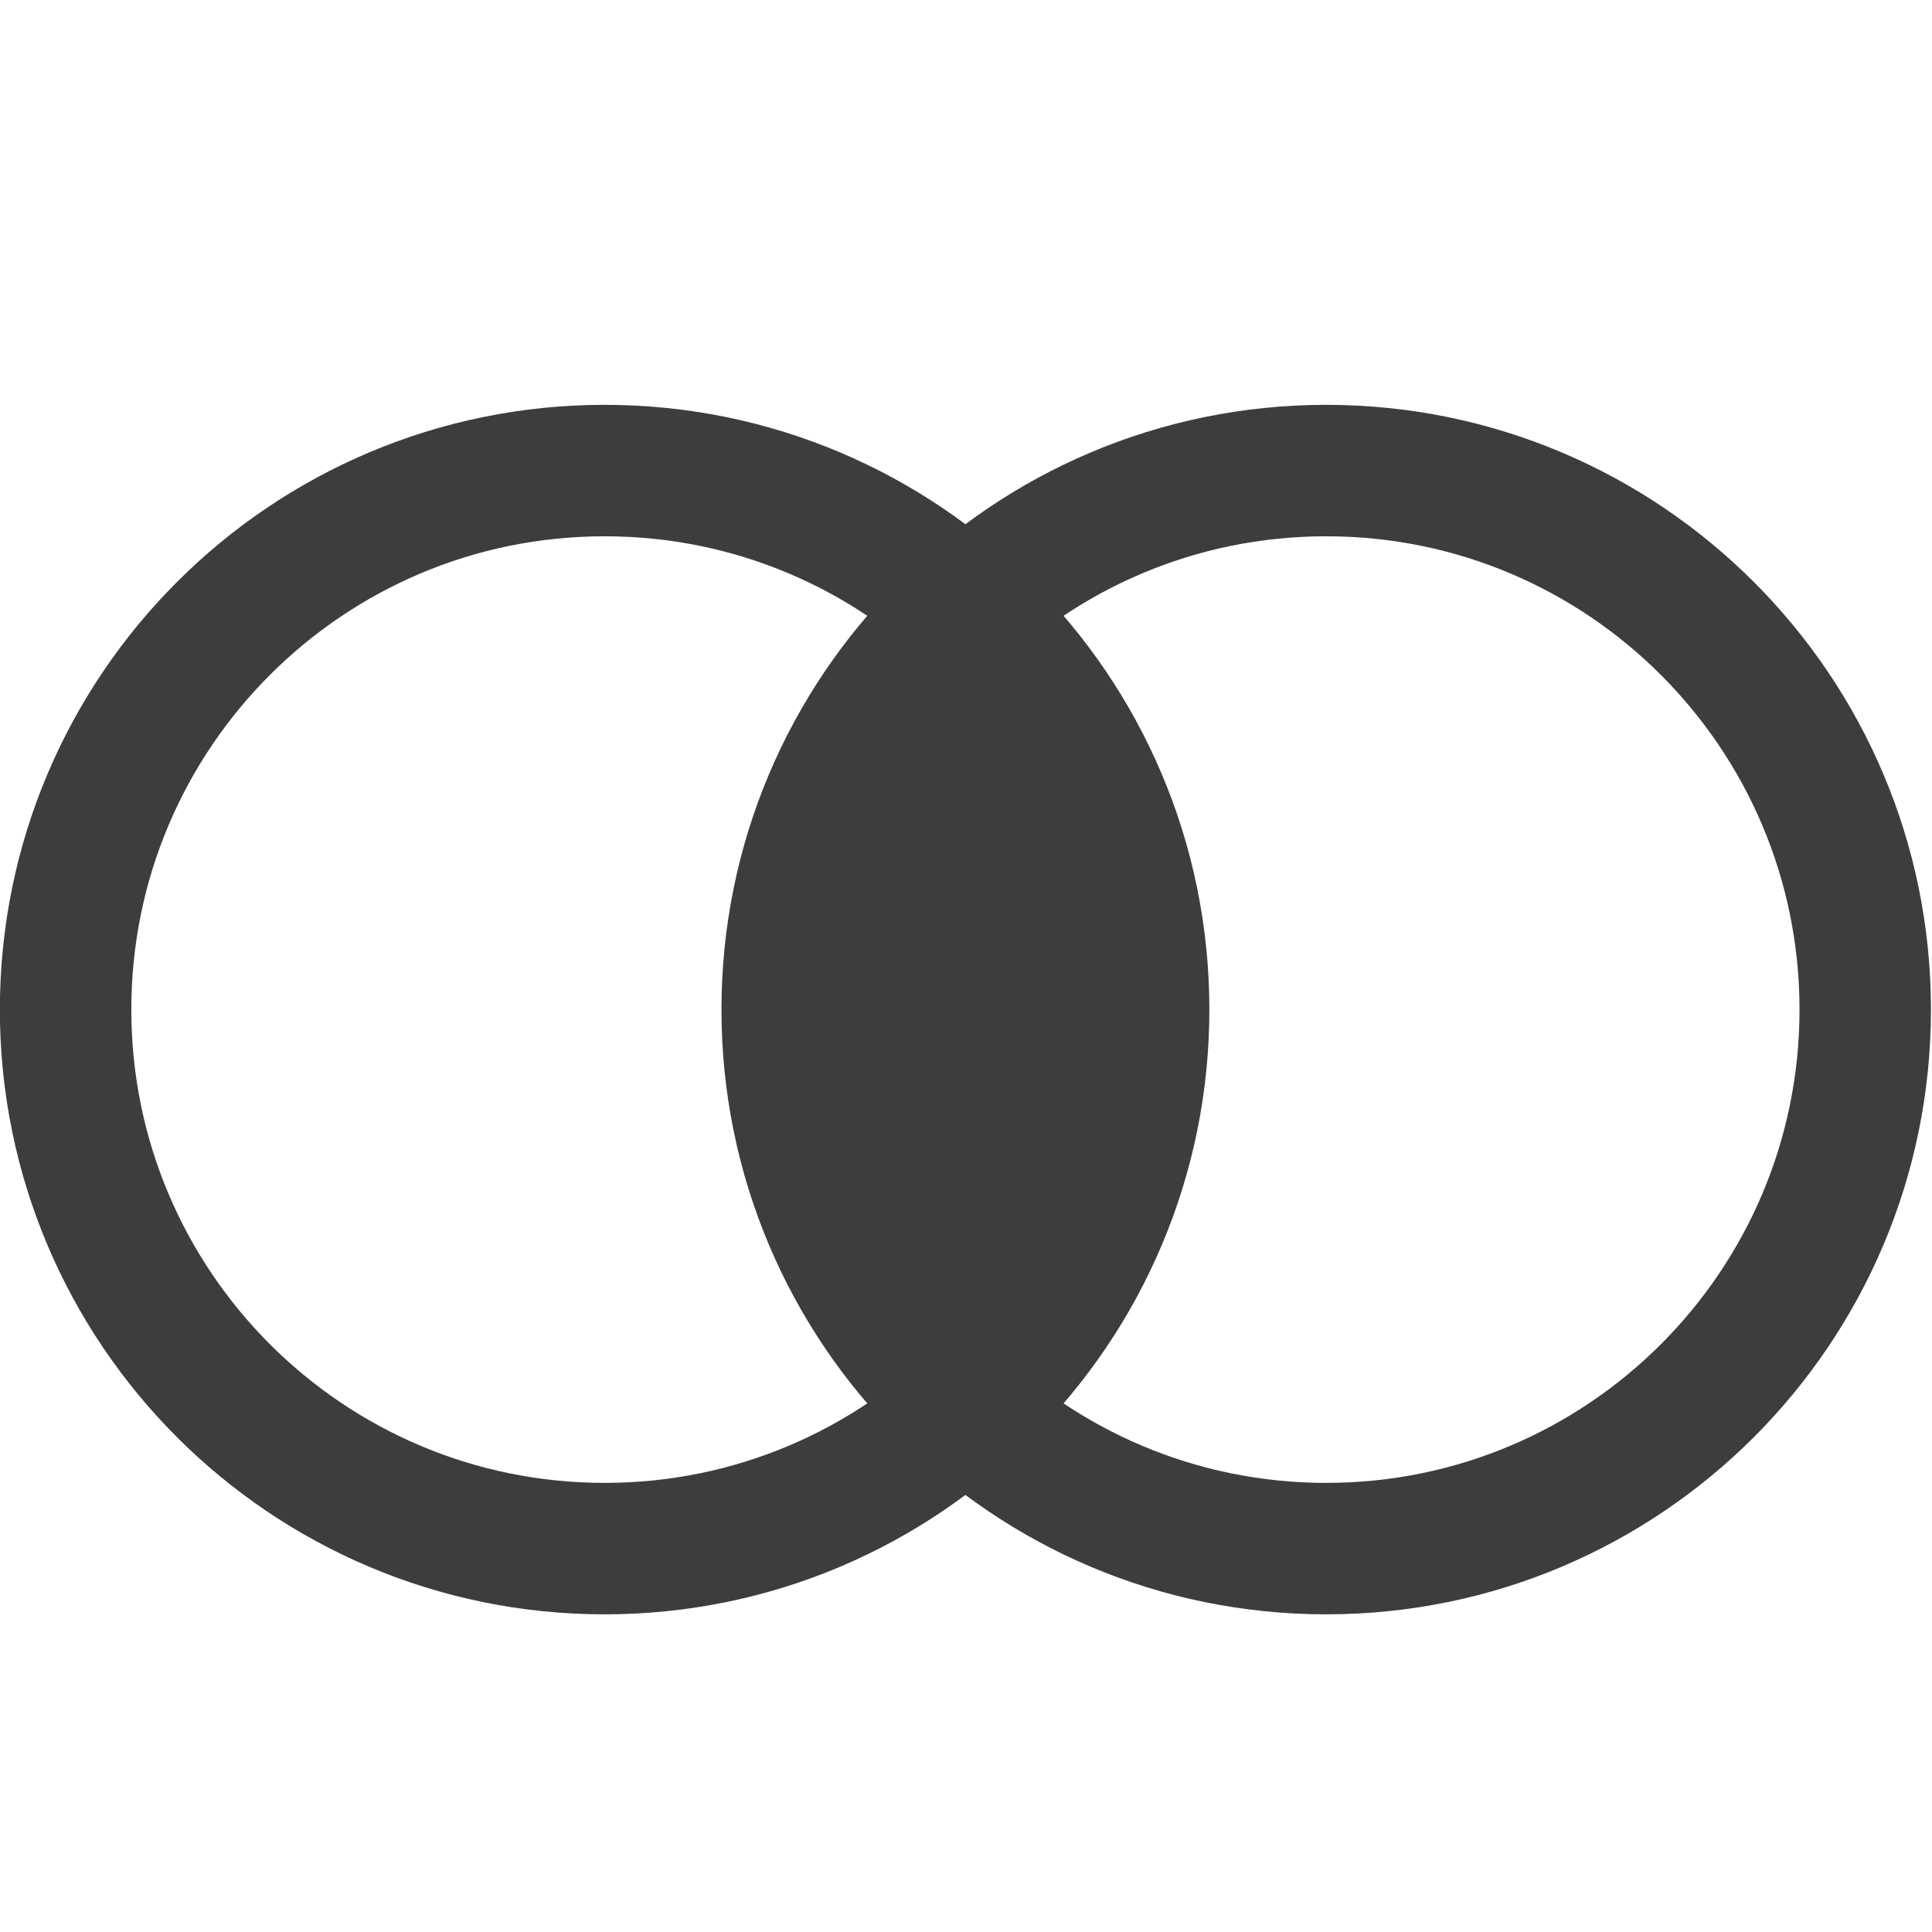
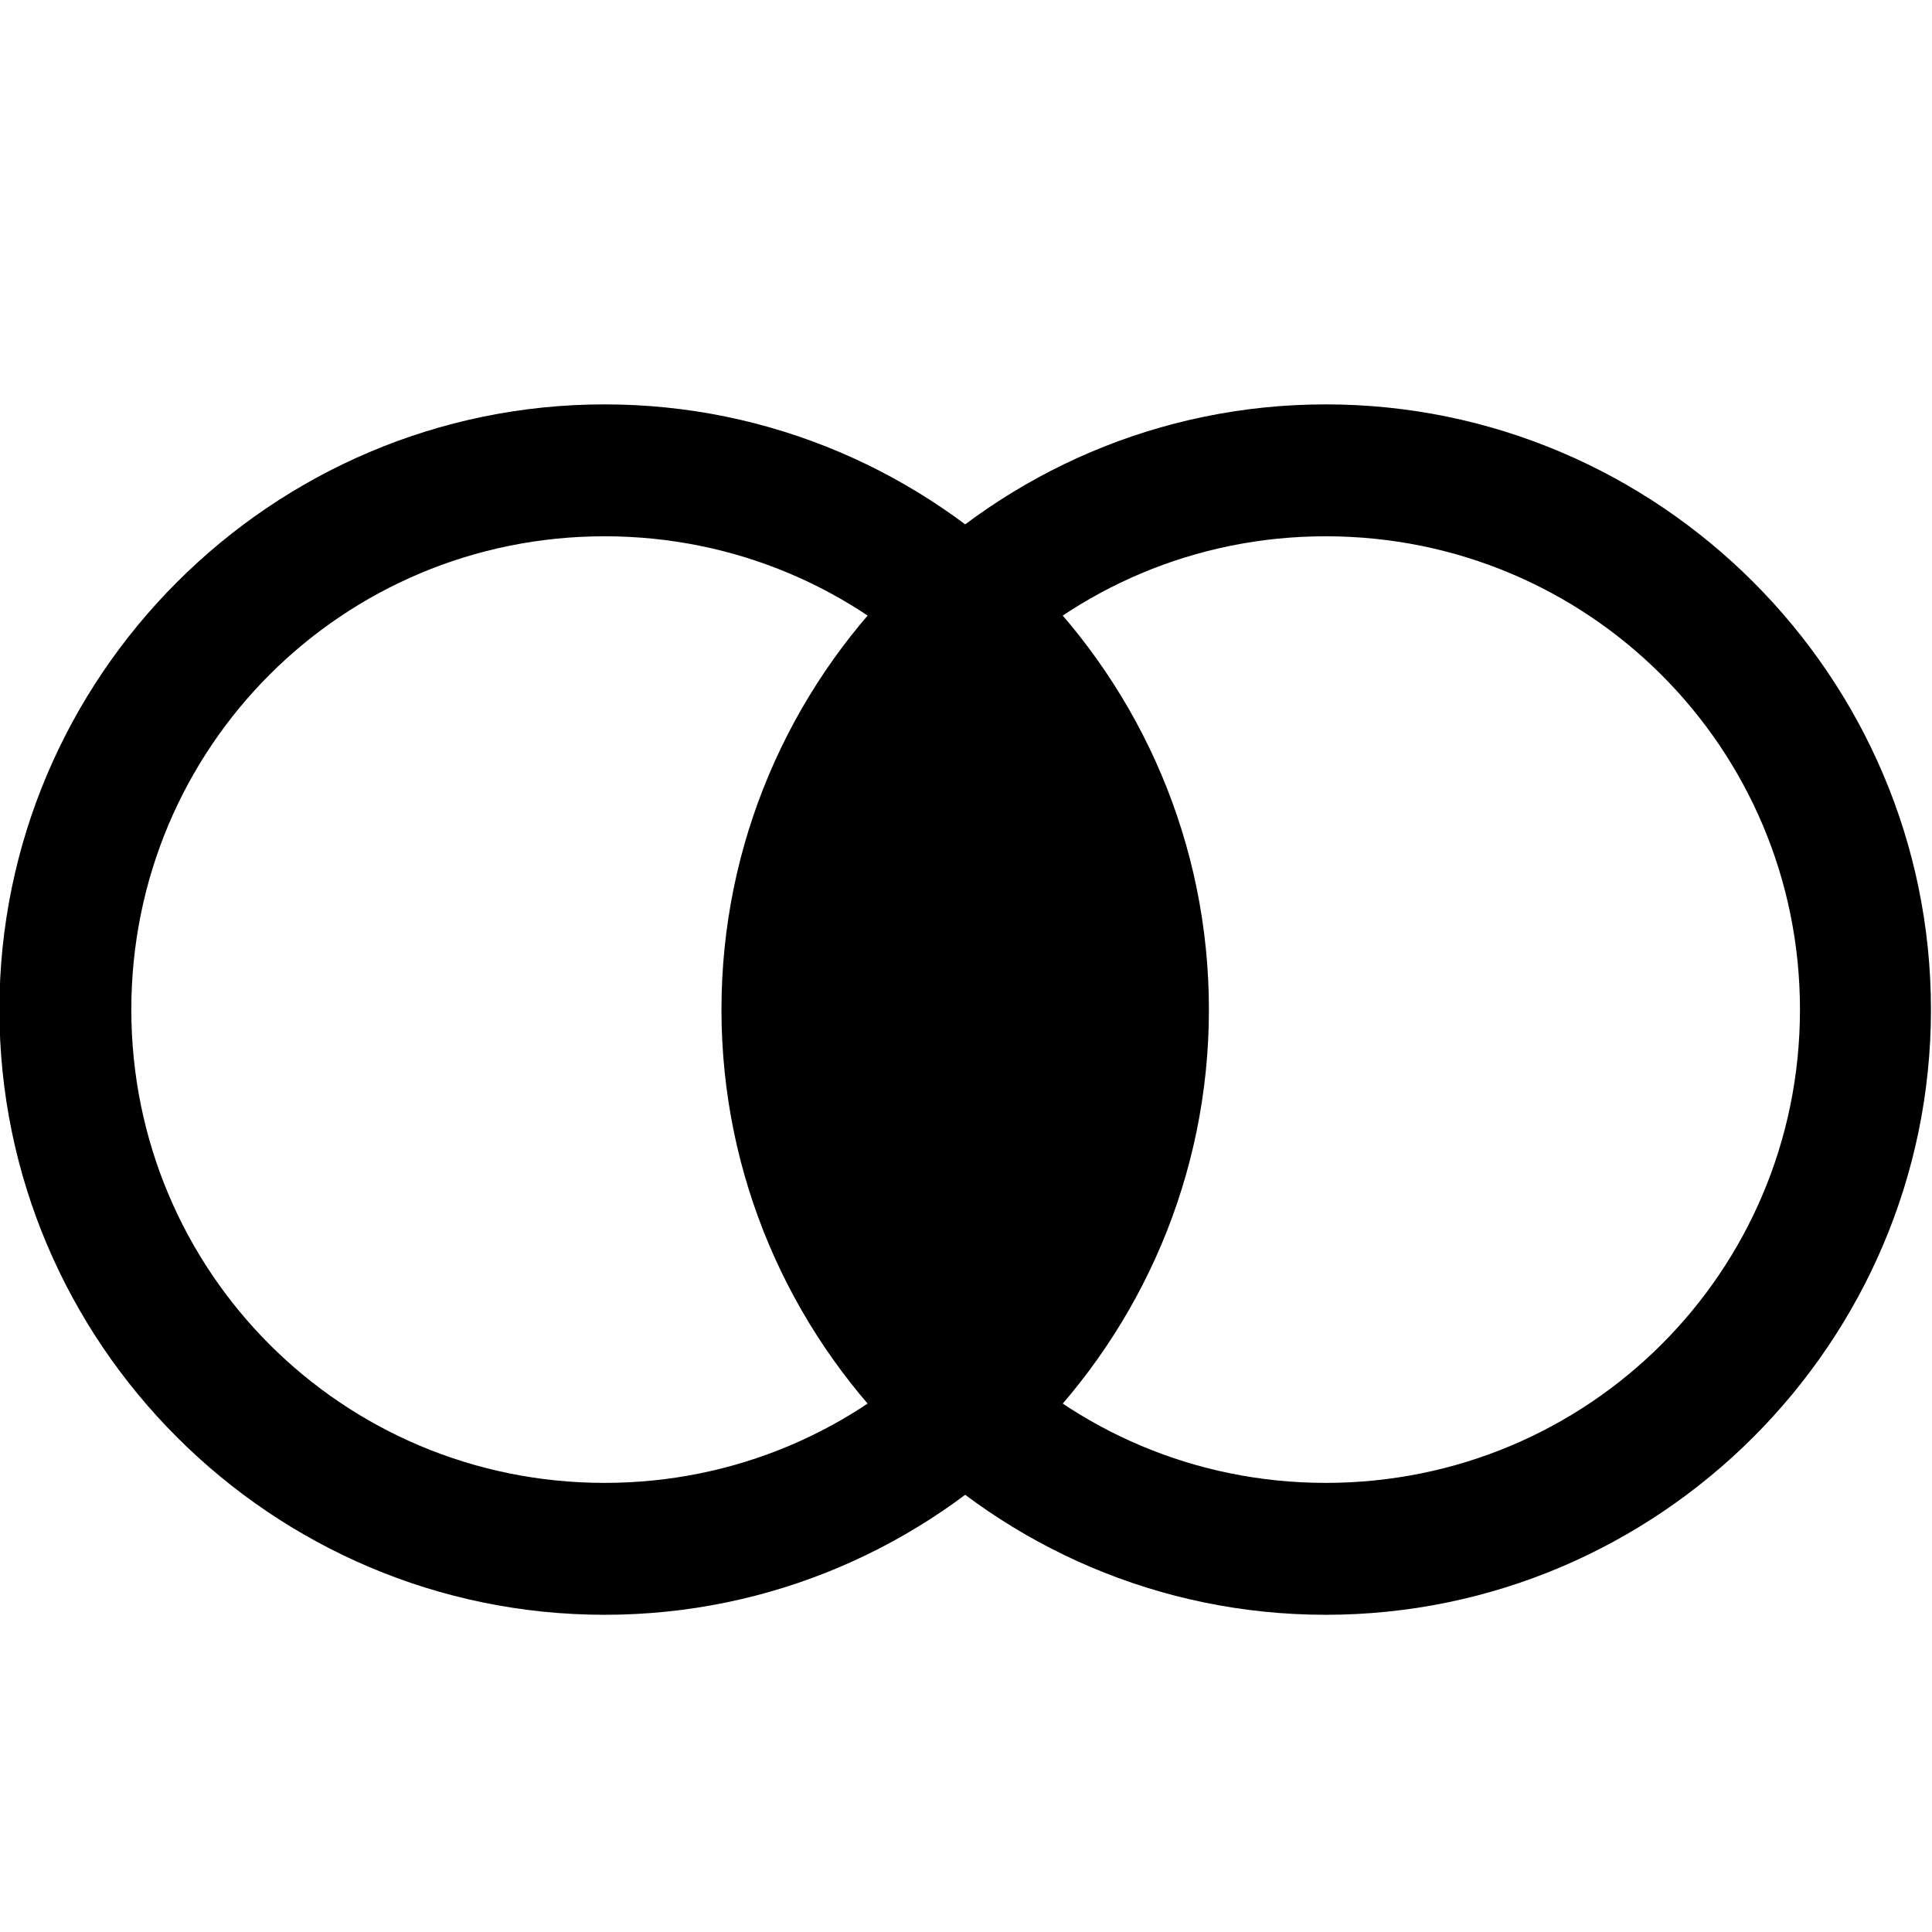
<svg xmlns="http://www.w3.org/2000/svg" width="16" height="16" viewBox="0 0 4.233 4.233" version="1.1" id="svg8">
  <defs id="defs2" />
  <g id="layer1">
    <g id="g844" transform="translate(6.3048999e-4,0.3299931)">
      <g id="g839">
        <g id="g845" transform="translate(-0.00191075,-0.111997)">
-           <circle style="fill:none;stroke:#3d3d3d;stroke-width:0.288;stroke-miterlimit:4;stroke-dasharray:none" id="path833" cx="1.326" cy="1.994" r="1.181" />
-           <circle style="fill:none;stroke:#3d3d3d;stroke-width:0.288;stroke-miterlimit:4;stroke-dasharray:none" id="circle838" cx="2.907" cy="1.994" r="1.181" />
-           <path style="fill:#3d3d3d;stroke:#3d3d3d;stroke-width:0.011" d="M 2.048,2.697 C 1.95,2.551 1.896,2.425 1.86,2.259 1.839,2.161 1.837,1.915 1.855,1.819 1.876,1.713 1.923,1.579 1.972,1.487 2.018,1.398 2.102,1.274 2.116,1.274 c 0.01,0 0.074,0.088 0.121,0.167 0.162,0.275 0.2,0.647 0.098,0.953 -0.015,0.046 -0.047,0.121 -0.07,0.168 -0.045,0.089 -0.134,0.223 -0.149,0.223 -0.005,0 -0.035,-0.039 -0.067,-0.088 z" id="path840" />
+           <path style="color:#000000;fill:#000000;-inkscape-stroke:none" d="M 1.326,0.668 C 0.596,0.668 0,1.264 0,1.994 0,2.725 0.596,3.32 1.326,3.32 c 0.73,0 1.324,-0.596 1.324,-1.326 0,-0.73 -0.594,-1.326 -1.324,-1.326 z m 0,0.289 c 0.575,0 1.037,0.463 1.037,1.037 0,0.575 -0.463,1.037 -1.037,1.037 -0.575,0 -1.037,-0.463 -1.037,-1.037 0,-0.575 0.463,-1.037 1.037,-1.037 z" id="path833" />
+           <path style="color:#000000;fill:#000000;-inkscape-stroke:none" d="m 2.906,0.668 c -0.73,0 -1.324,0.596 -1.324,1.326 0,0.73 0.594,1.326 1.324,1.326 0.73,0 1.326,-0.596 1.326,-1.326 0,-0.73 -0.596,-1.326 -1.326,-1.326 z m 0,0.289 c 0.575,0 1.039,0.463 1.039,1.037 0,0.575 -0.464,1.037 -1.039,1.037 -0.575,0 -1.037,-0.463 -1.037,-1.037 0,-0.575 0.463,-1.037 1.037,-1.037 z" id="circle838" />
+           <g id="path840" style="fill:#000000">
+             <path style="color:#000000;fill:#000000;stroke-width:0.011;-inkscape-stroke:none" d="M 2.048,2.697 C 1.95,2.551 1.896,2.425 1.86,2.259 1.839,2.161 1.837,1.915 1.855,1.819 1.876,1.713 1.923,1.579 1.972,1.487 2.018,1.398 2.102,1.274 2.116,1.274 c 0.01,0 0.074,0.088 0.121,0.167 0.162,0.275 0.2,0.647 0.098,0.953 -0.015,0.046 -0.047,0.121 -0.07,0.168 -0.045,0.089 -0.134,0.223 -0.149,0.223 -0.005,0 -0.035,-0.039 -0.067,-0.088 z" id="path838" />
+             <path style="color:#000000;fill:#000000;-inkscape-stroke:none" d="m 2.113,1.27 c -5.726e-4,2.375e-4 -0.003,0.001 -0.004,0.002 -0.002,0.001 -0.004,0.002 -0.006,0.004 -0.004,0.004 -0.008,0.009 -0.014,0.016 -0.011,0.013 -0.025,0.032 -0.039,0.053 -0.029,0.042 -0.061,0.096 -0.084,0.141 -0.049,0.093 -0.096,0.228 -0.117,0.334 -0.019,0.098 -0.016,0.342 0.006,0.441 0.036,0.166 0.09,0.293 0.188,0.439 0.016,0.024 0.033,0.046 0.045,0.062 0.006,0.008 0.011,0.015 0.016,0.02 0.002,0.002 0.004,0.004 0.006,0.006 0,0 0.002,0.002 0.002,0.002 0,0 0.002,0 0.002,0 0,0 0.002,0.002 0.002,0.002 4.573e-4,0 0.003,-0.002 0.004,-0.002 0,0 0.002,-0.002 0.002,-0.002 0.002,-0.001 0.004,-0.002 0.006,-0.004 0.004,-0.004 0.01,-0.011 0.016,-0.018 0.011,-0.014 0.026,-0.034 0.041,-0.057 0.03,-0.045 0.063,-0.1 0.086,-0.145 0.024,-0.047 0.055,-0.122 0.07,-0.168 C 2.443,2.089 2.405,1.716 2.242,1.439 2.219,1.4 2.191,1.356 2.168,1.324 c -0.012,-0.016 -0.023,-0.029 -0.031,-0.039 -0.004,-0.005 -0.007,-0.009 -0.01,-0.012 -0.002,-0.001 -0.004,-0.001 -0.006,-0.002 0,0 -0.002,-0.002 -0.002,-0.002 0,0 -0.002,0 -0.002,0 -4.383e-4,0 -0.003,-2.374e-4 -0.004,0 z m 0.002,0.01 c 0,0 0.002,0 0.002,0 5.637e-4,4.317e-4 0.001,0.001 0.002,0.002 0.003,0.002 0.006,0.007 0.01,0.012 0.008,0.009 0.018,0.023 0.029,0.039 0.023,0.032 0.051,0.072 0.074,0.111 0.161,0.274 0.2,0.645 0.098,0.949 -0.015,0.046 -0.047,0.122 -0.07,0.168 -0.022,0.044 -0.056,0.098 -0.086,0.143 -0.015,0.022 -0.028,0.043 -0.039,0.057 -0.005,0.007 -0.012,0.012 -0.016,0.016 -0.001,0.001 -9.841e-4,0.003 -0.002,0.004 0,0 -0.002,0 -0.002,0 -0.001,-9.241e-4 -0.002,-0.004 -0.004,-0.006 -0.004,-0.004 -0.01,-0.01 -0.016,-0.018 -0.012,-0.016 -0.027,-0.038 -0.043,-0.062 -0.097,-0.146 -0.152,-0.27 -0.188,-0.436 -0.021,-0.096 -0.022,-0.344 -0.004,-0.438 0.021,-0.105 0.067,-0.24 0.115,-0.332 0.023,-0.044 0.055,-0.097 0.084,-0.139 0.014,-0.021 0.027,-0.038 0.037,-0.051 0.005,-0.006 0.01,-0.012 0.014,-0.016 0.002,-0.002 0.003,-0.003 0.004,-0.004 z" id="path841" />
+           </g>
        </g>
      </g>
    </g>
  </g>
</svg>
